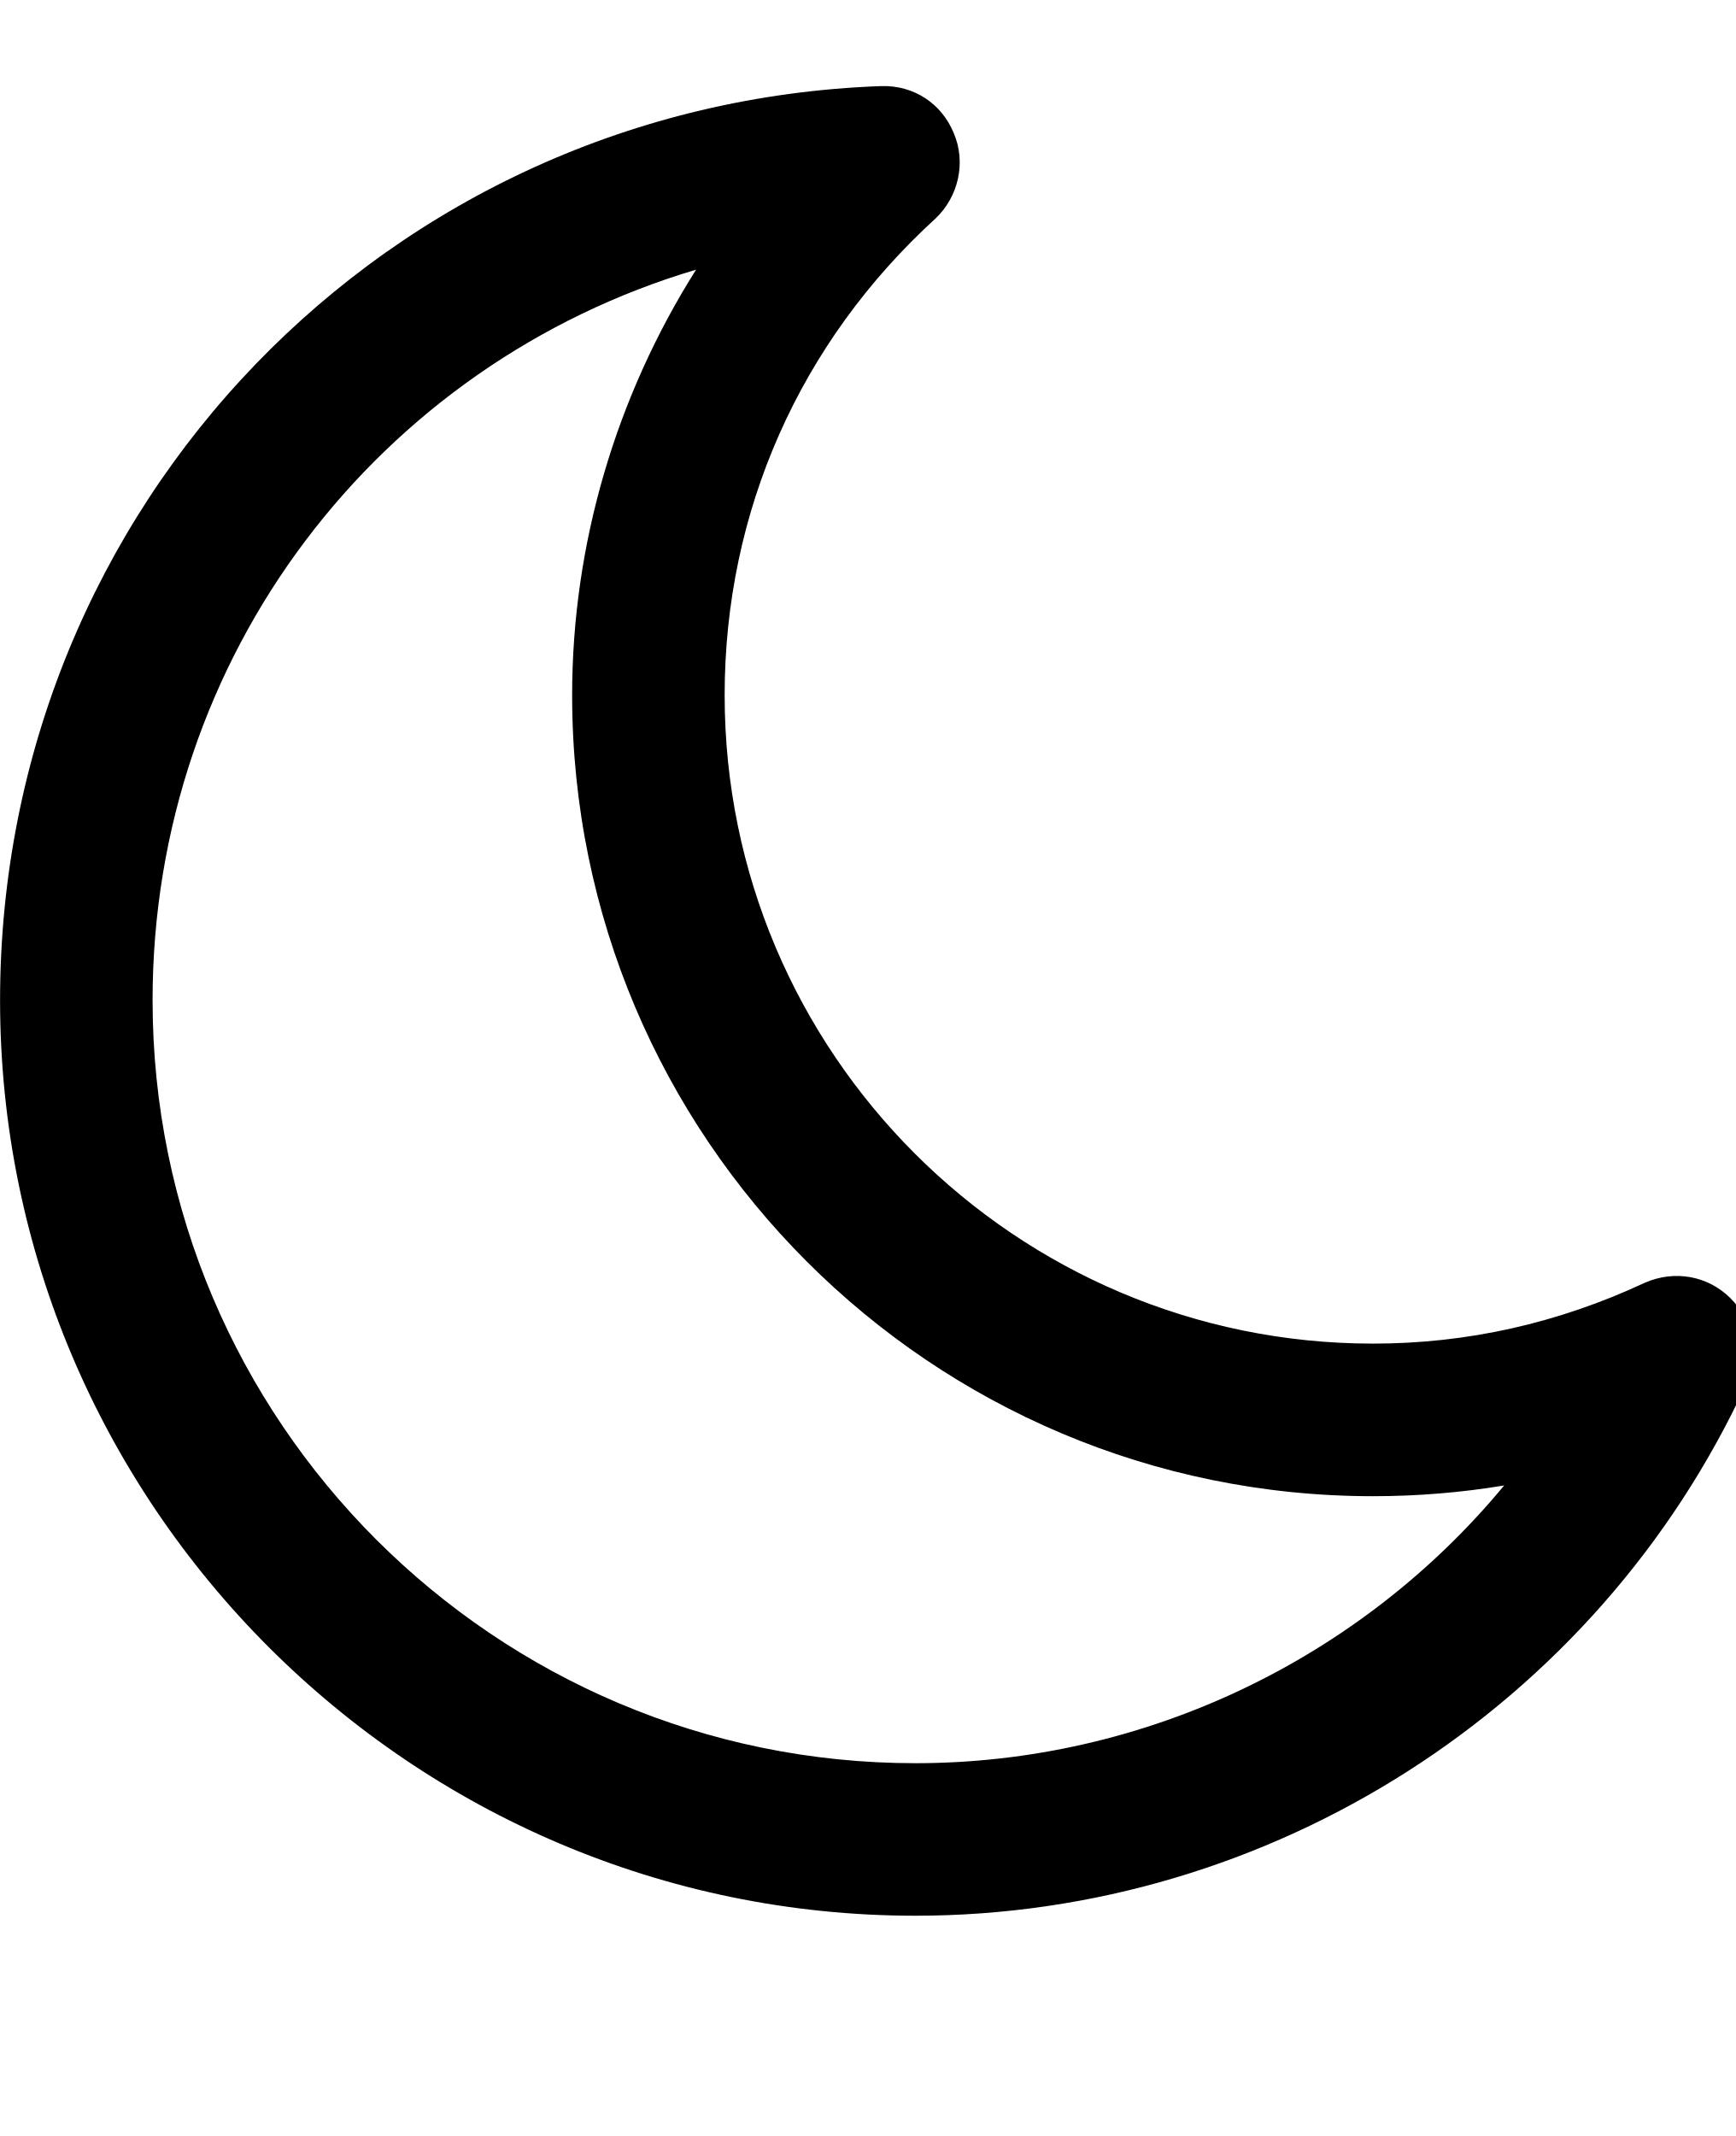
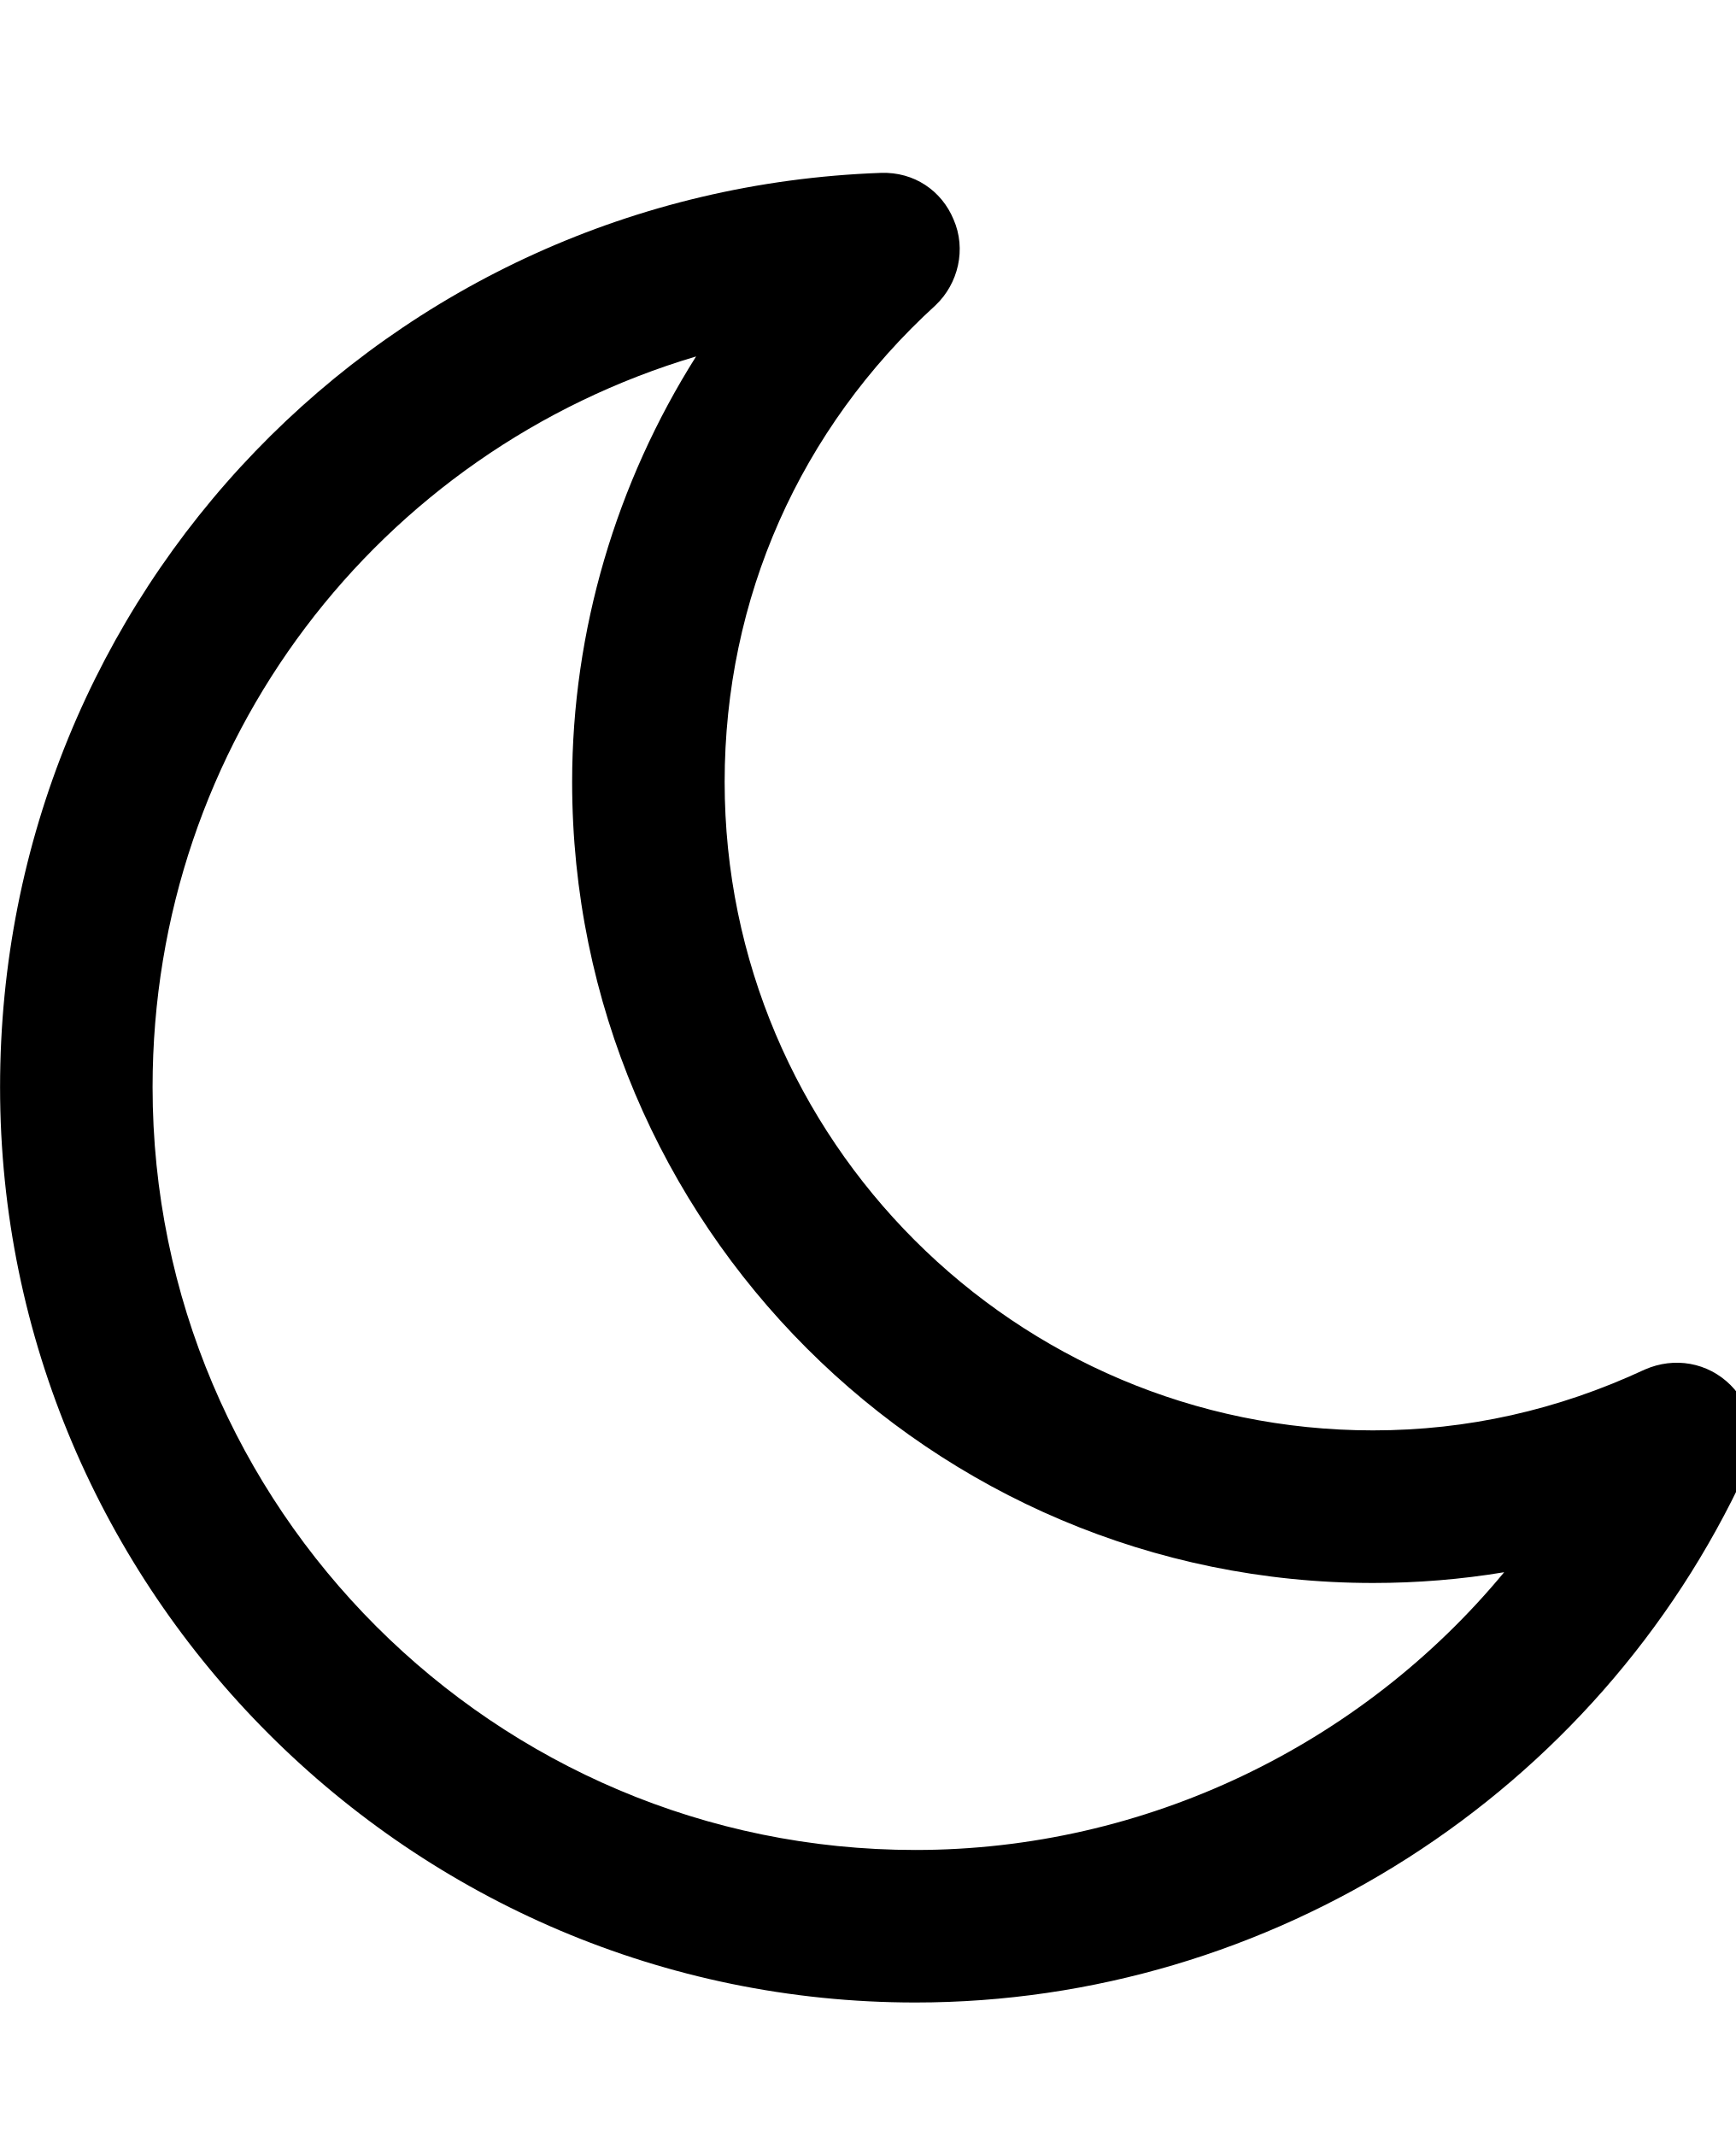
<svg xmlns="http://www.w3.org/2000/svg" version="1.1" width="26" height="32" viewBox="0 0 26 32">
-   <path transform="translate(0, -1.3)" d="M22.536 23.554c-0.643 0.107-1.304 0.161-1.964 0.161-6.625 0-12-5.375-12-12 0-2.268 0.661-4.482 1.857-6.375-4.75 1.411-8.143 5.768-8.143 10.946 0 6.304 5.125 11.429 11.429 11.429 3.446 0 6.679-1.571 8.821-4.161zM26.161 22.036c-2.232 4.839-7.125 7.964-12.446 7.964-7.554 0-13.714-6.161-13.714-13.714 0-7.411 5.804-13.429 13.196-13.696 0.5-0.018 0.911 0.268 1.089 0.696 0.196 0.446 0.071 0.964-0.268 1.286-2.036 1.857-3.161 4.393-3.161 7.143 0 5.357 4.357 9.714 9.714 9.714 1.411 0 2.768-0.304 4.071-0.911 0.446-0.196 0.946-0.107 1.286 0.232s0.429 0.857 0.232 1.286z" />
+   <path d="M22.536 23.554c-0.643 0.107-1.304 0.161-1.964 0.161-6.625 0-12-5.375-12-12 0-2.268 0.661-4.482 1.857-6.375-4.75 1.411-8.143 5.768-8.143 10.946 0 6.304 5.125 11.429 11.429 11.429 3.446 0 6.679-1.571 8.821-4.161zM26.161 22.036c-2.232 4.839-7.125 7.964-12.446 7.964-7.554 0-13.714-6.161-13.714-13.714 0-7.411 5.804-13.429 13.196-13.696 0.5-0.018 0.911 0.268 1.089 0.696 0.196 0.446 0.071 0.964-0.268 1.286-2.036 1.857-3.161 4.393-3.161 7.143 0 5.357 4.357 9.714 9.714 9.714 1.411 0 2.768-0.304 4.071-0.911 0.446-0.196 0.946-0.107 1.286 0.232s0.429 0.857 0.232 1.286z" />
</svg>
